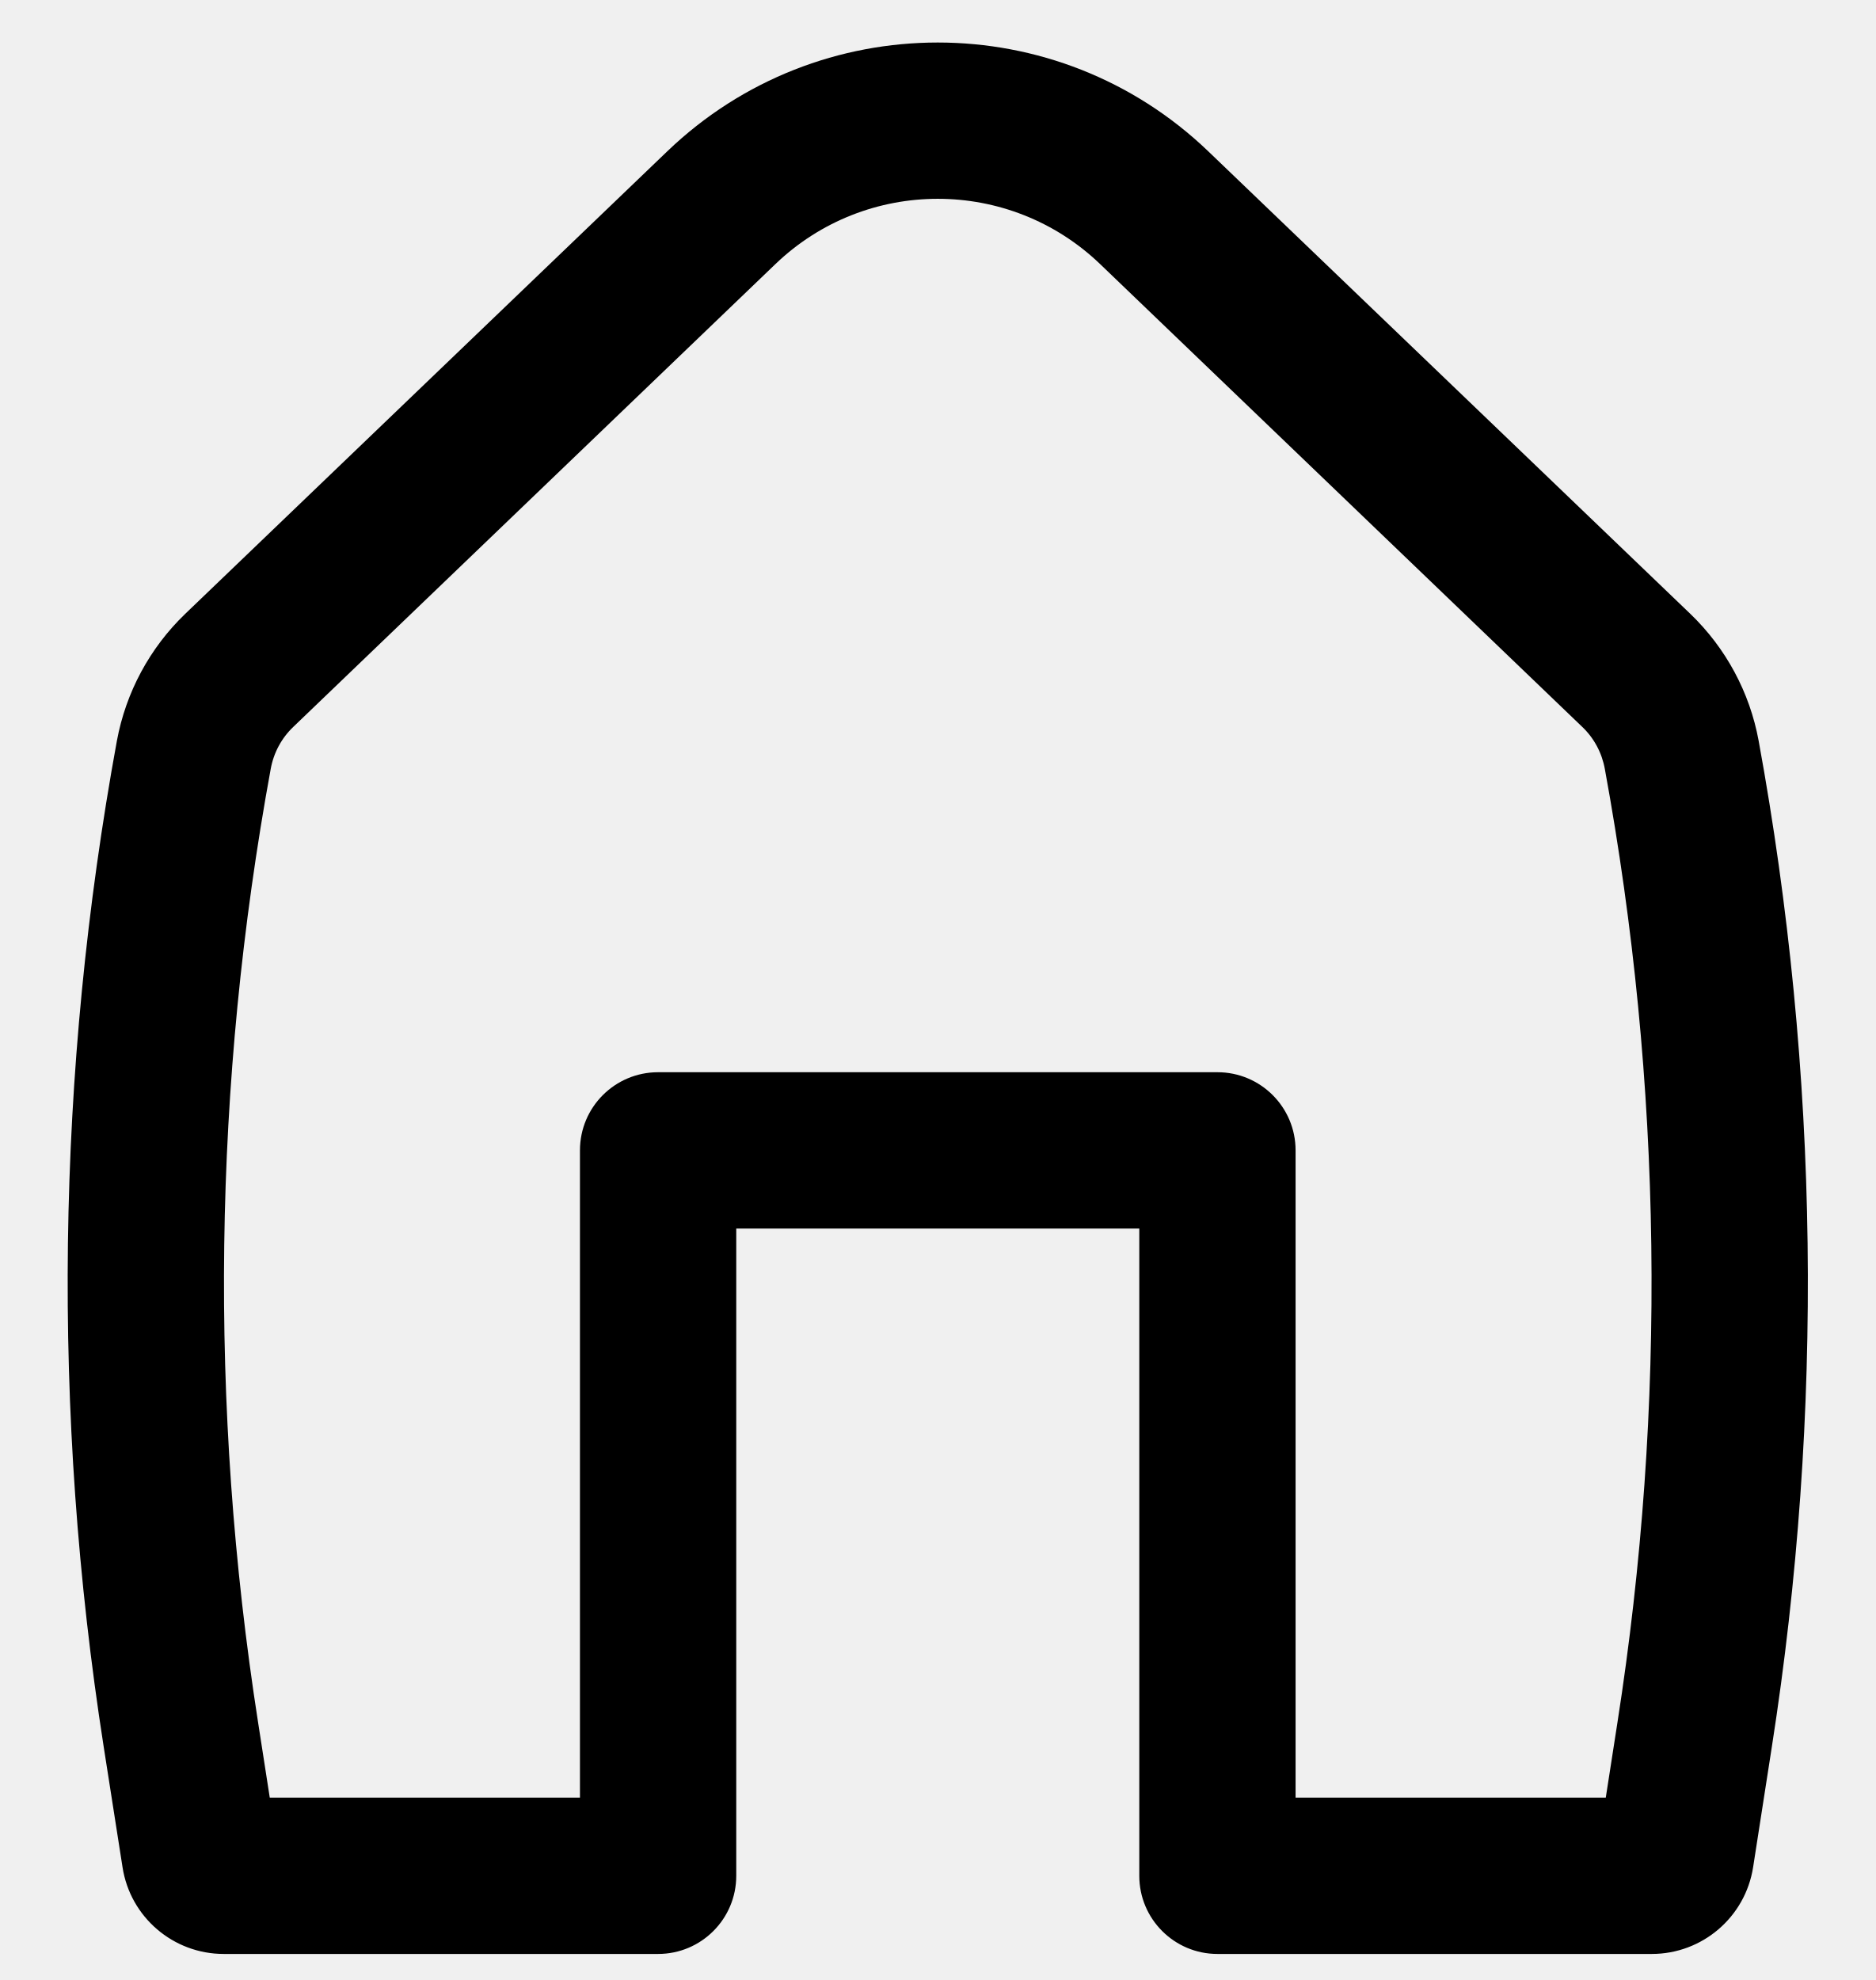
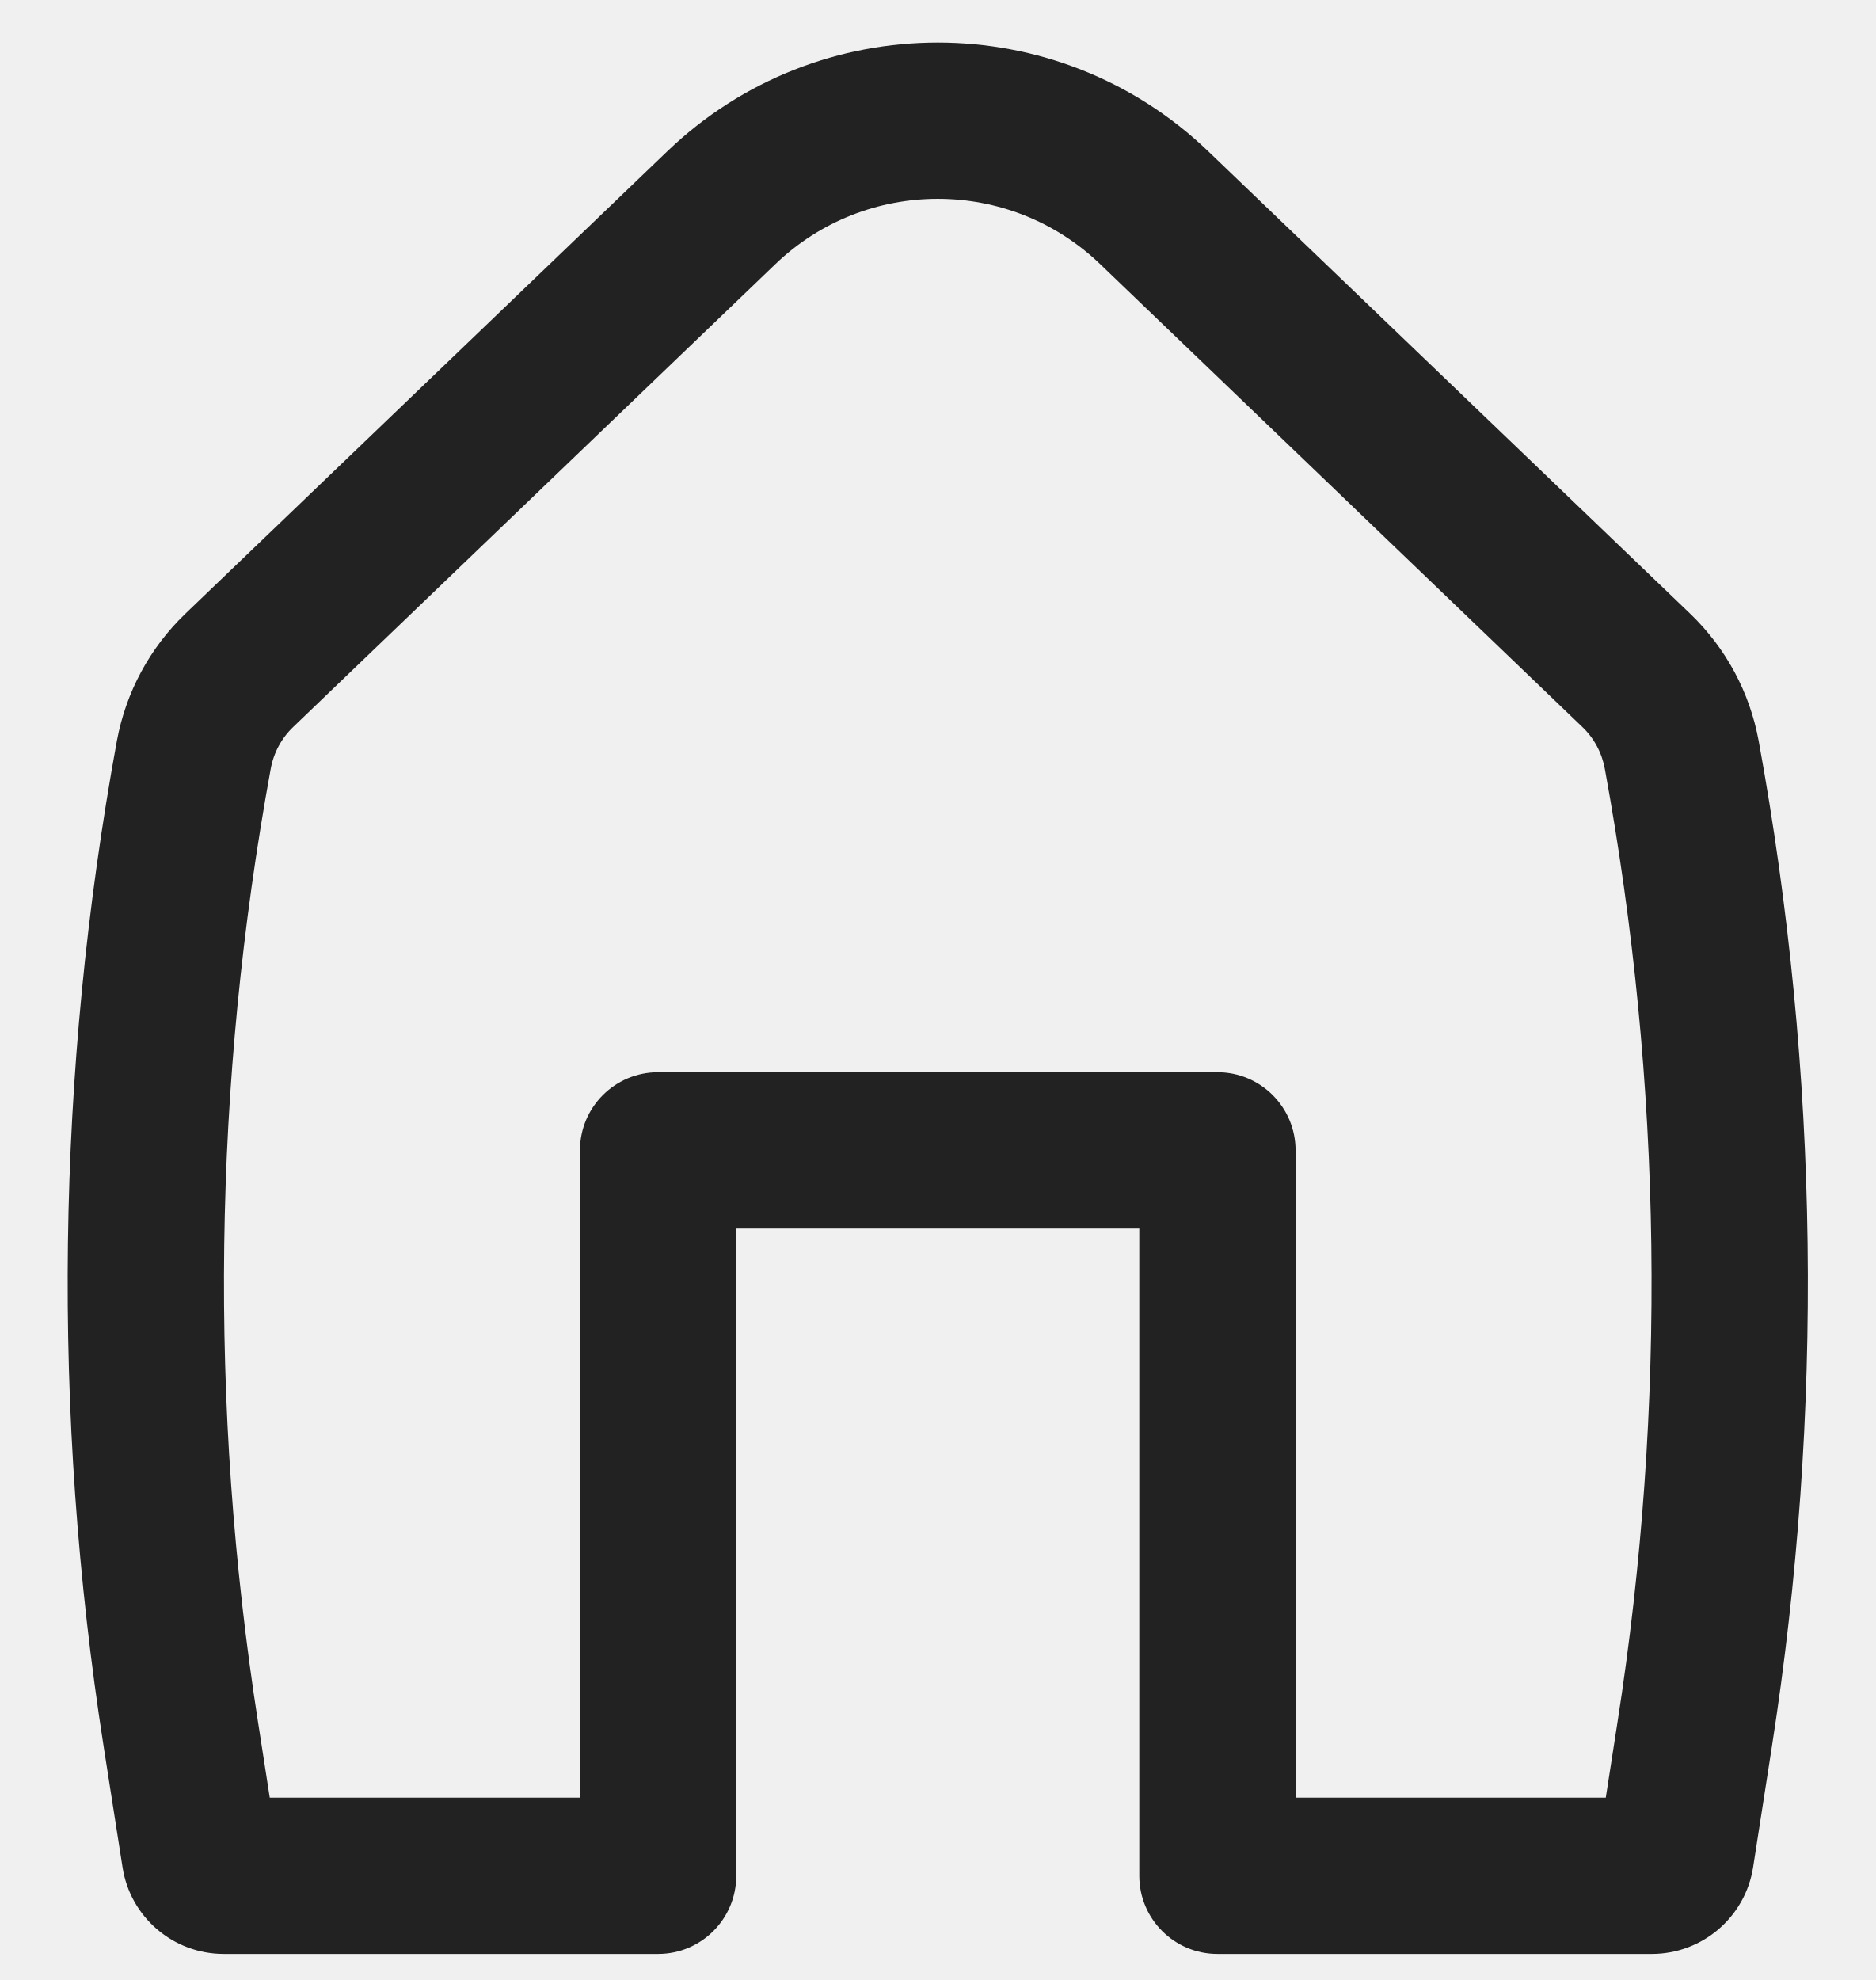
<svg xmlns="http://www.w3.org/2000/svg" width="18" height="19" viewBox="0 0 18 19" fill="none" version="1.1" id="svg4">
  <defs id="defs8" />
-   <path fill-rule="evenodd" clip-rule="evenodd" d="M10.558 2.534C9.687 1.699 8.313 1.699 7.442 2.534L2.816 6.974C2.702 7.082 2.626 7.224 2.598 7.379C2.044 10.4 2.003 13.494 2.477 16.529L2.589 17.25H5.566V11.039C5.566 10.624 5.902 10.289 6.316 10.289H11.684C12.098 10.289 12.434 10.624 12.434 11.039V17.25H15.411L15.523 16.529C15.997 13.494 15.956 10.4 15.402 7.379C15.374 7.224 15.298 7.082 15.184 6.974L10.558 2.534ZM6.404 1.452C7.855 0.06 10.145 0.06 11.596 1.452L16.223 5.891C16.563 6.218 16.793 6.644 16.878 7.108C17.462 10.296 17.505 13.559 17.005 16.761L16.825 17.918C16.75 18.397 16.337 18.75 15.853 18.75H11.684C11.27 18.75 10.934 18.414 10.934 18V11.789H7.066V18C7.066 18.414 6.73 18.75 6.316 18.75H2.147C1.663 18.75 1.25 18.397 1.176 17.918L0.995 16.761C0.495 13.559 0.538 10.296 1.122 7.108C1.208 6.644 1.437 6.218 1.777 5.891L6.404 1.452Z" fill="white" id="path2" style="fill:#000000" />
+   <path fill-rule="evenodd" clip-rule="evenodd" d="M10.558 2.534C9.687 1.699 8.313 1.699 7.442 2.534L2.816 6.974C2.702 7.082 2.626 7.224 2.598 7.379C2.044 10.4 2.003 13.494 2.477 16.529L2.589 17.25H5.566V11.039C5.566 10.624 5.902 10.289 6.316 10.289H11.684C12.098 10.289 12.434 10.624 12.434 11.039V17.25H15.411L15.523 16.529C15.997 13.494 15.956 10.4 15.402 7.379C15.374 7.224 15.298 7.082 15.184 6.974L10.558 2.534ZM6.404 1.452C7.855 0.06 10.145 0.06 11.596 1.452L16.223 5.891C16.563 6.218 16.793 6.644 16.878 7.108C17.462 10.296 17.505 13.559 17.005 16.761L16.825 17.918C16.75 18.397 16.337 18.75 15.853 18.75H11.684C11.27 18.75 10.934 18.414 10.934 18V11.789H7.066V18C7.066 18.414 6.73 18.75 6.316 18.75H2.147C1.663 18.75 1.25 18.397 1.176 17.918L0.995 16.761C0.495 13.559 0.538 10.296 1.122 7.108C1.208 6.644 1.437 6.218 1.777 5.891L6.404 1.452Z" fill="#2222222" id="path2" style="fill:#222222" />
</svg>
